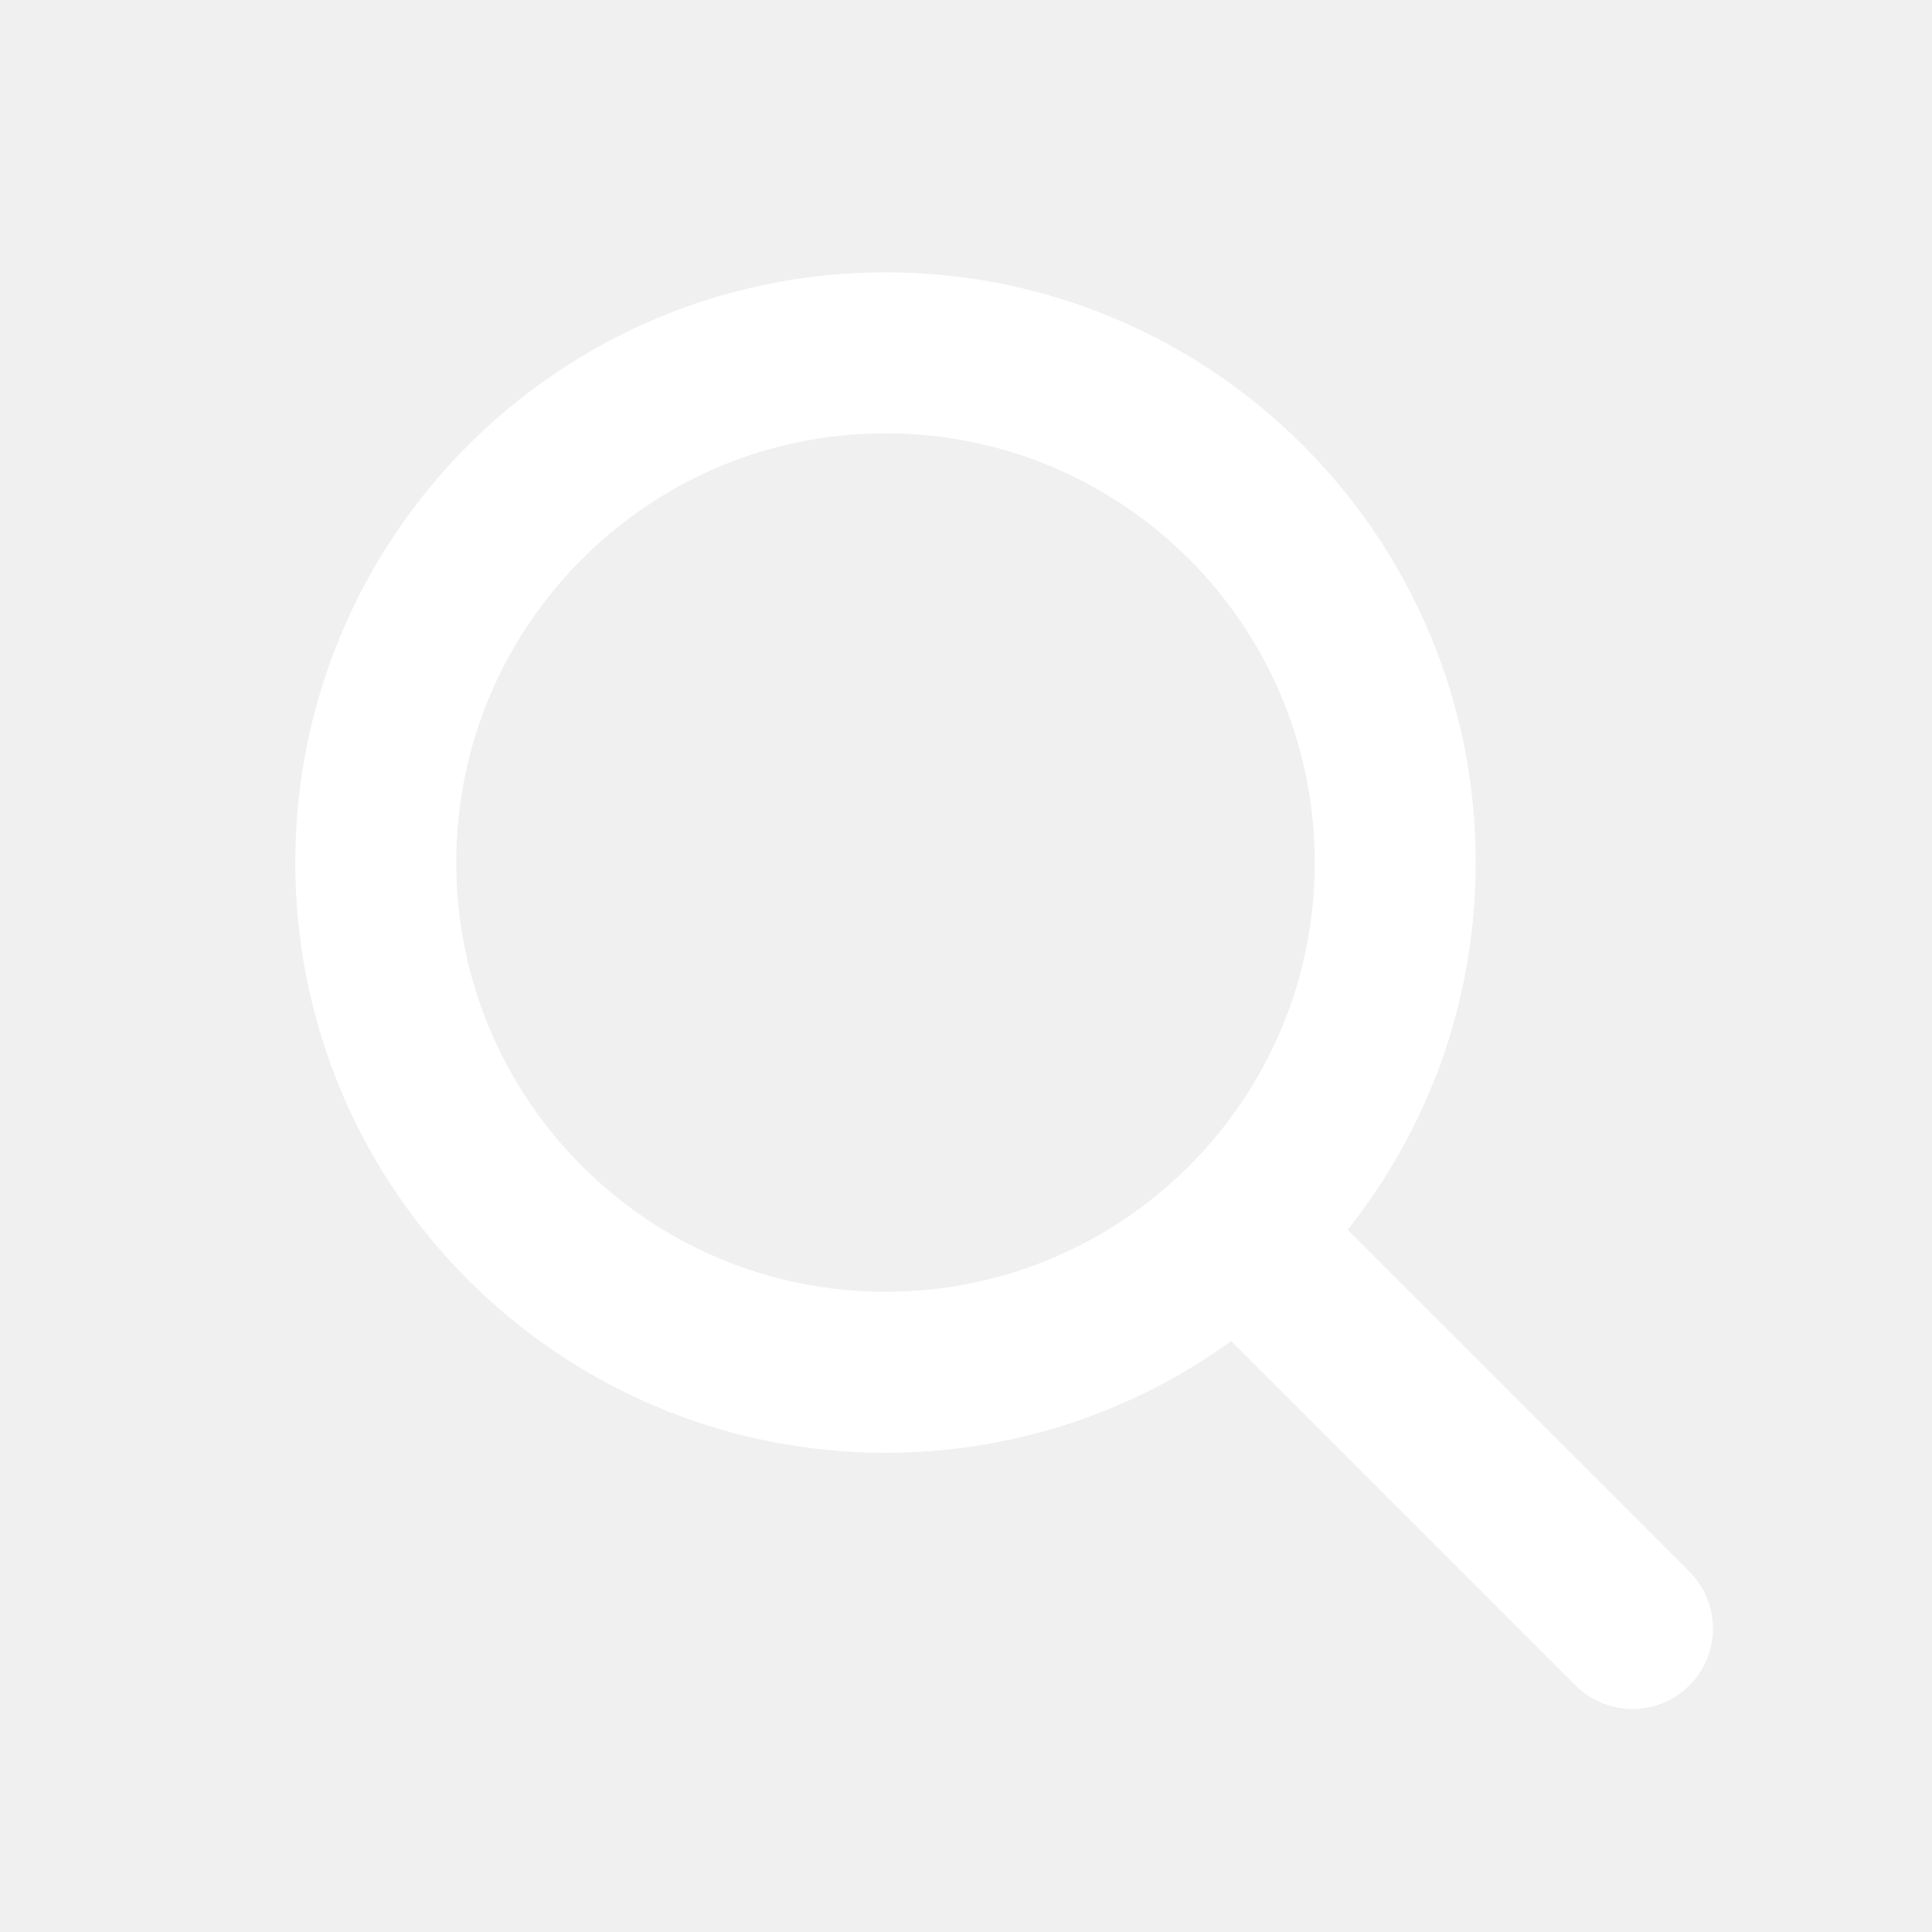
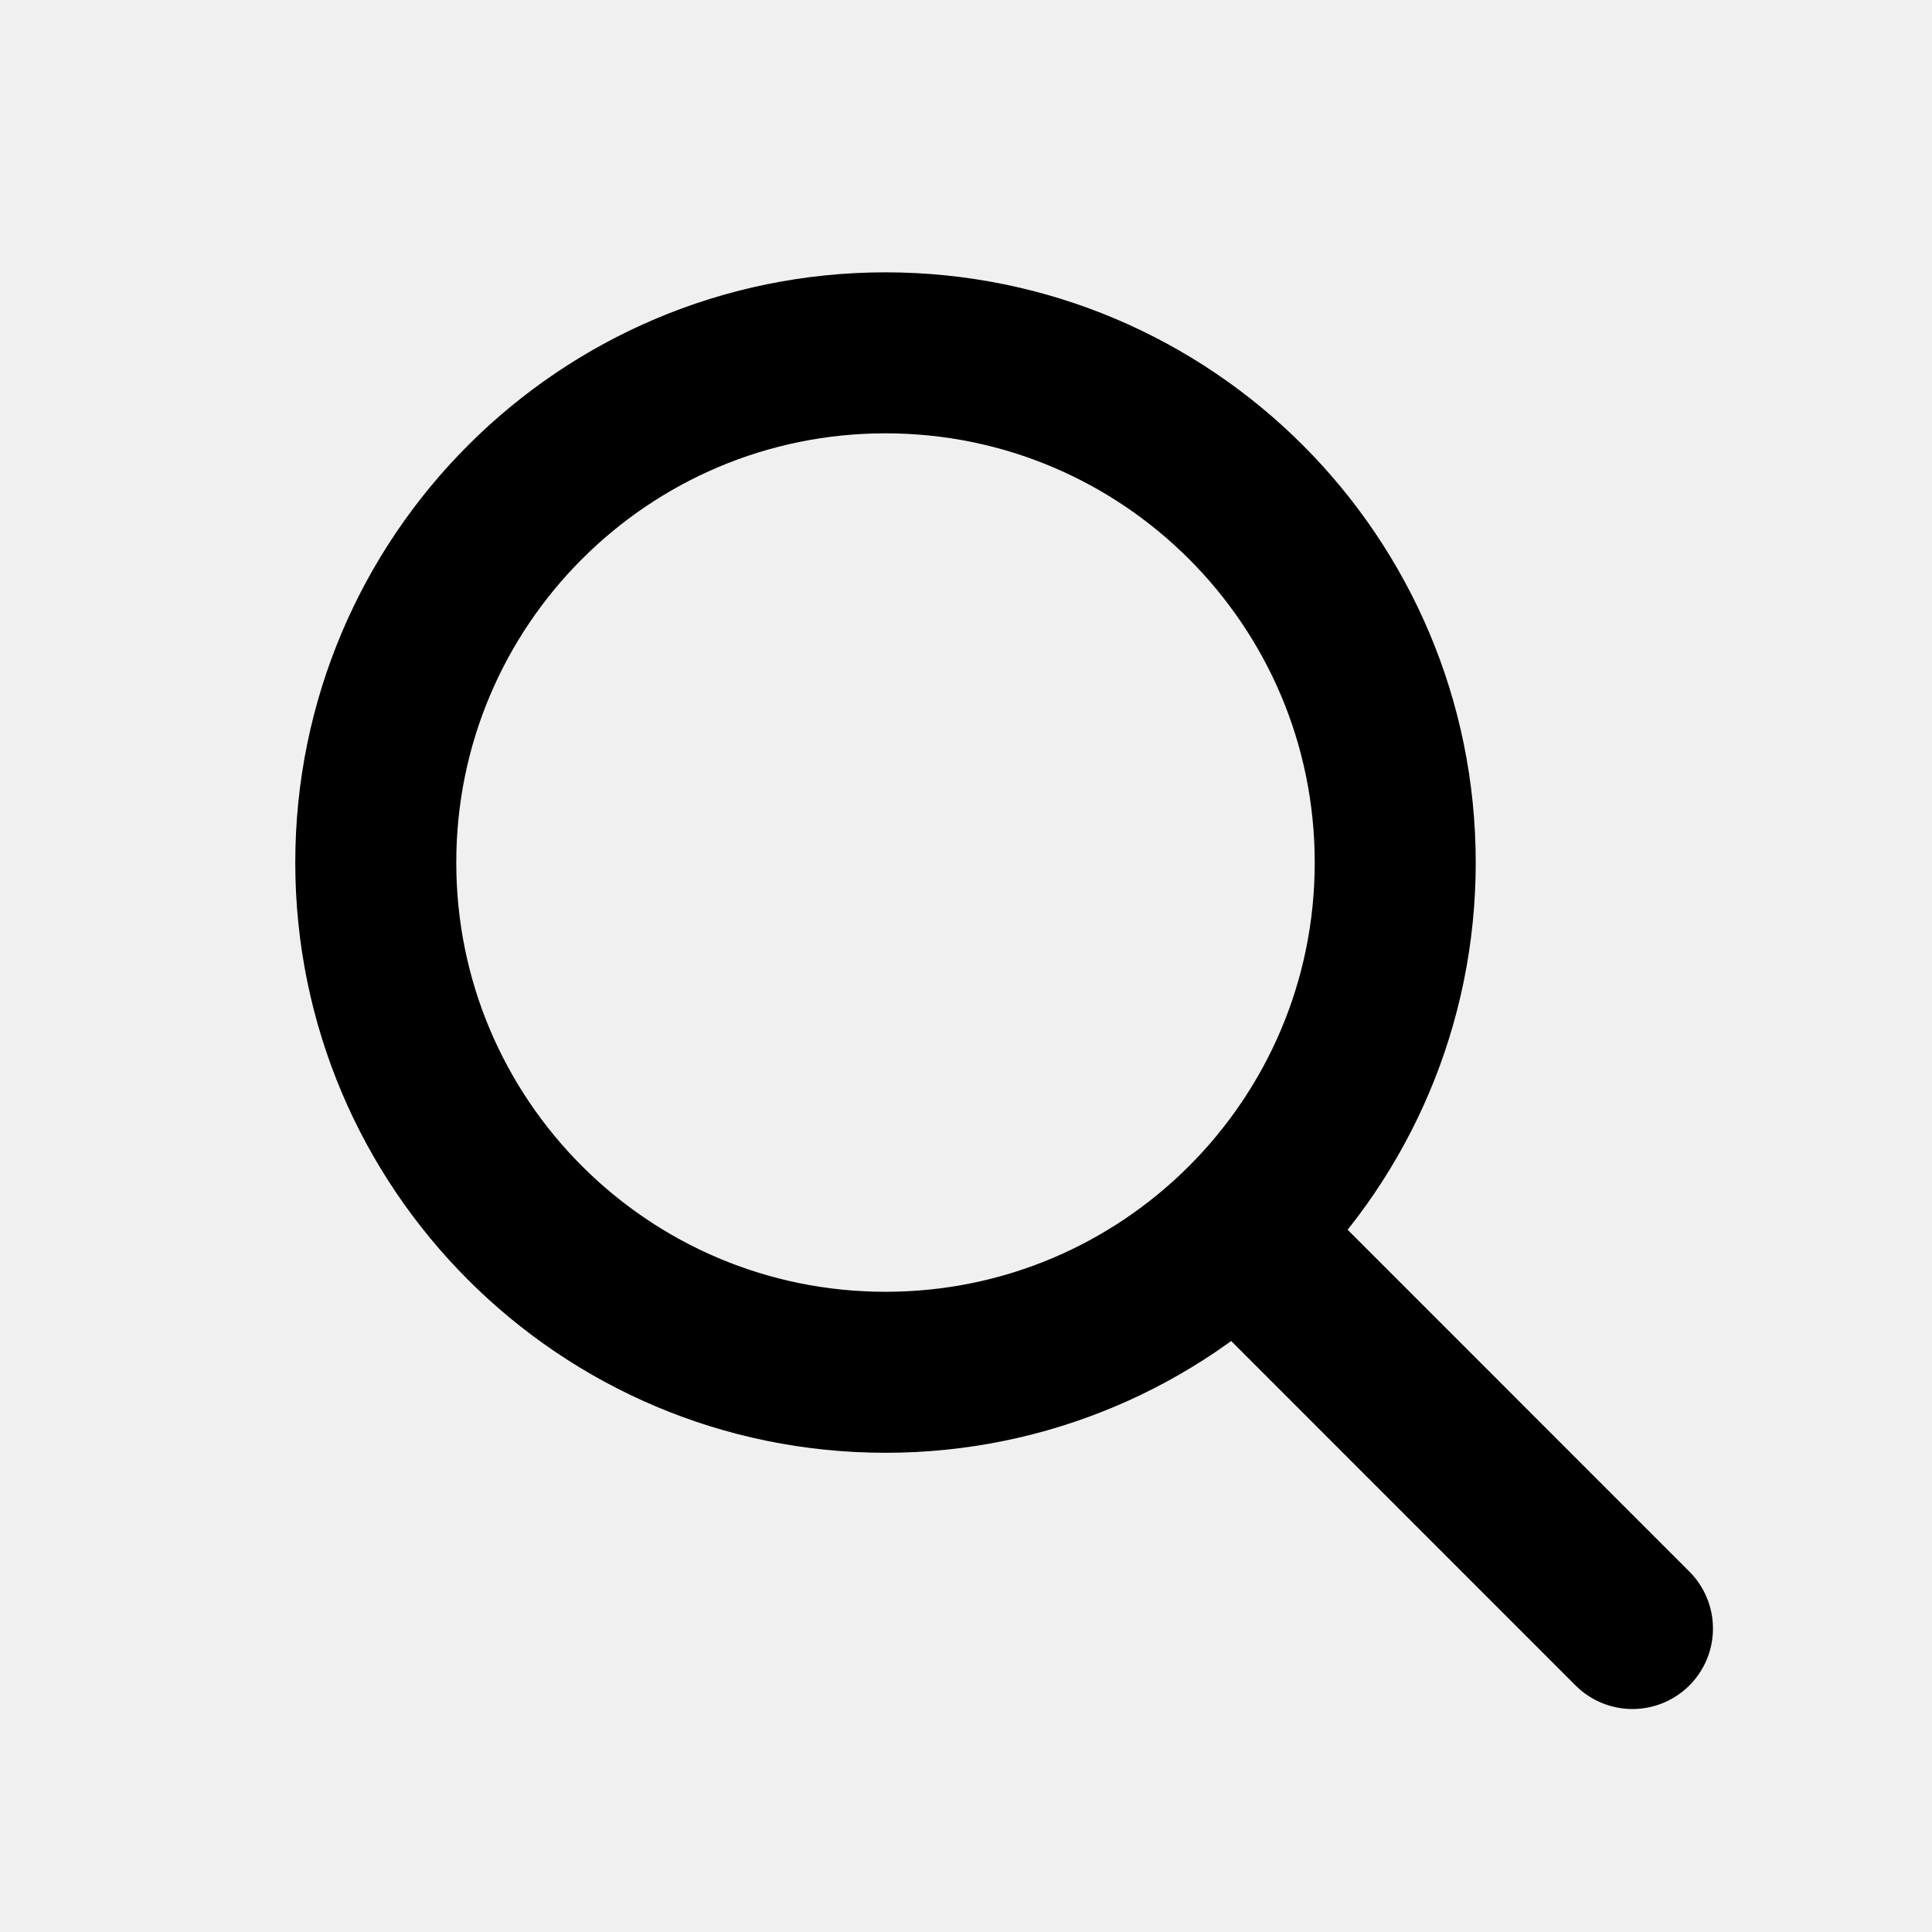
<svg xmlns="http://www.w3.org/2000/svg" width="24" height="24" viewBox="0 0 24 24" fill="none">
  <g id="SVG">
-     <path id="Vector" d="M11 17.047C14.497 17.047 17.332 14.213 17.332 10.715C17.332 7.218 14.497 4.383 11 4.383C7.503 4.383 4.668 7.218 4.668 10.715C4.668 14.213 7.503 17.047 11 17.047Z" stroke="white" stroke-width="2" />
-     <path id="Vector_2" d="M15.72 15.67L20.279 20.23" stroke="white" stroke-width="2" stroke-linecap="round" />
+     <path id="Vector" d="M11 17.047C14.497 17.047 17.332 14.213 17.332 10.715C17.332 7.218 14.497 4.383 11 4.383C7.503 4.383 4.668 7.218 4.668 10.715C4.668 14.213 7.503 17.047 11 17.047Z" stroke="black" stroke-width="2" />
+     <path id="Vector_2" d="M15.72 15.67L20.279 20.23" stroke="black" stroke-width="2" stroke-linecap="round" />
  </g>
</svg>
